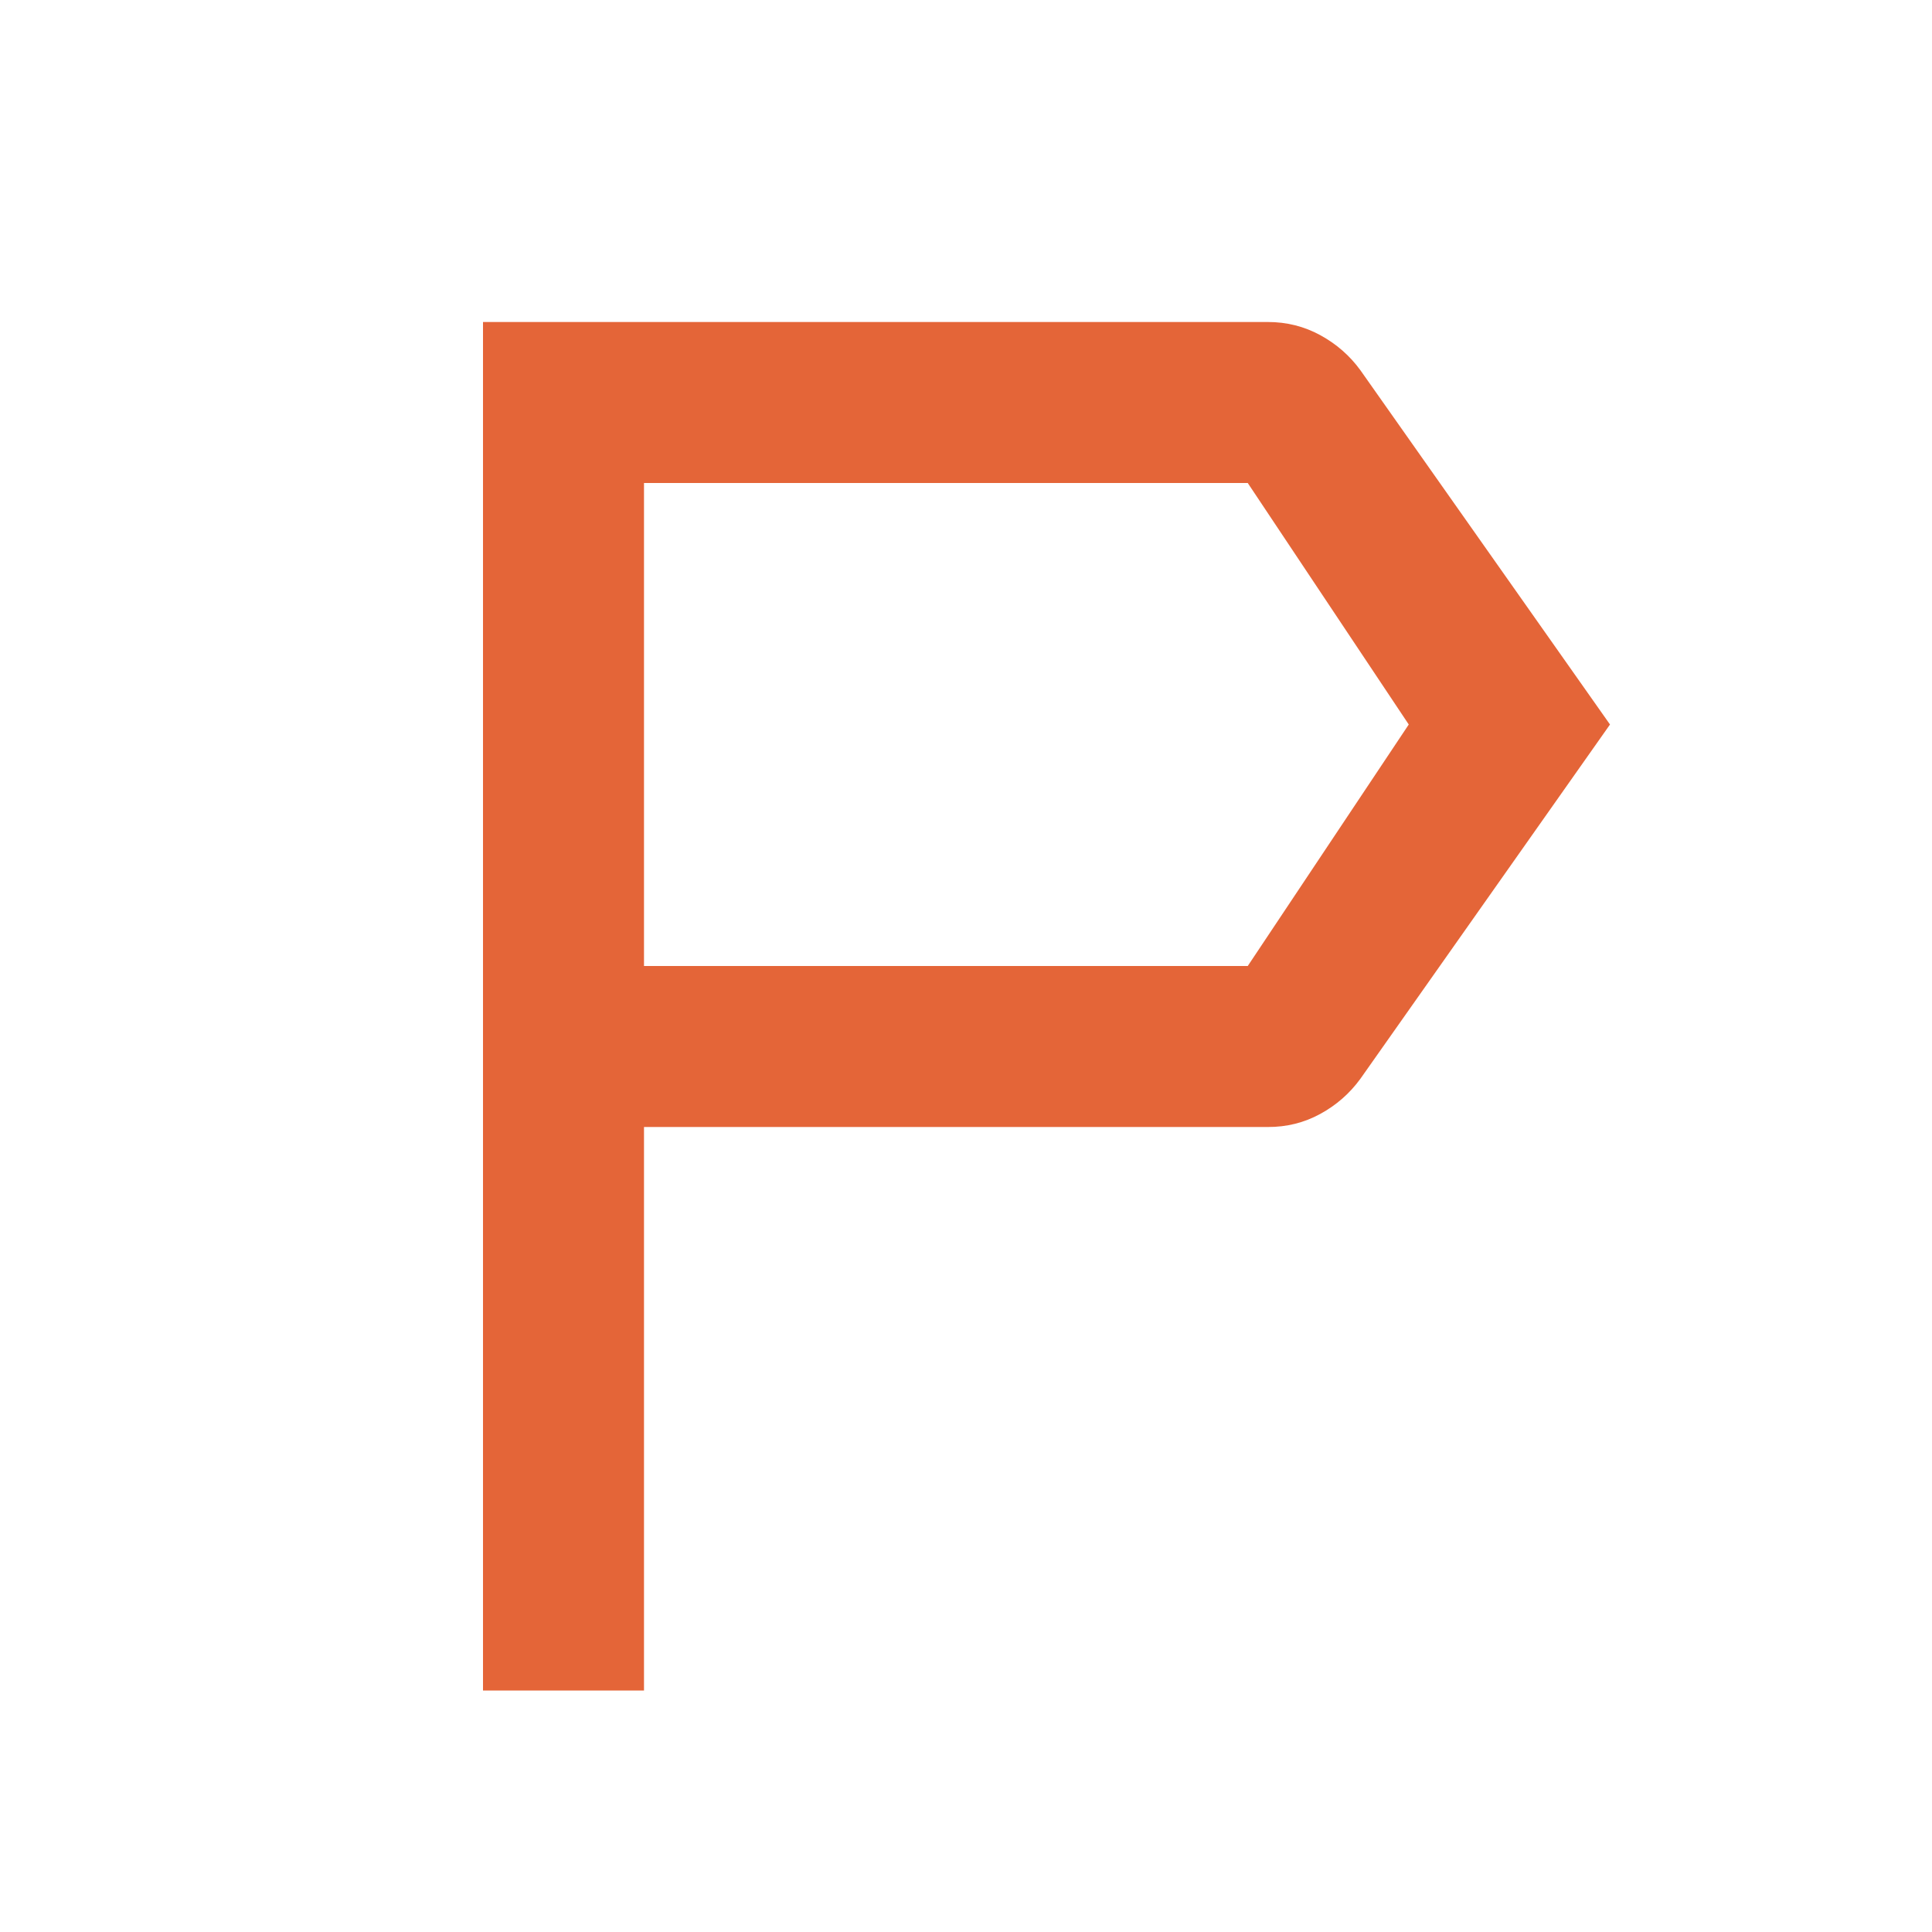
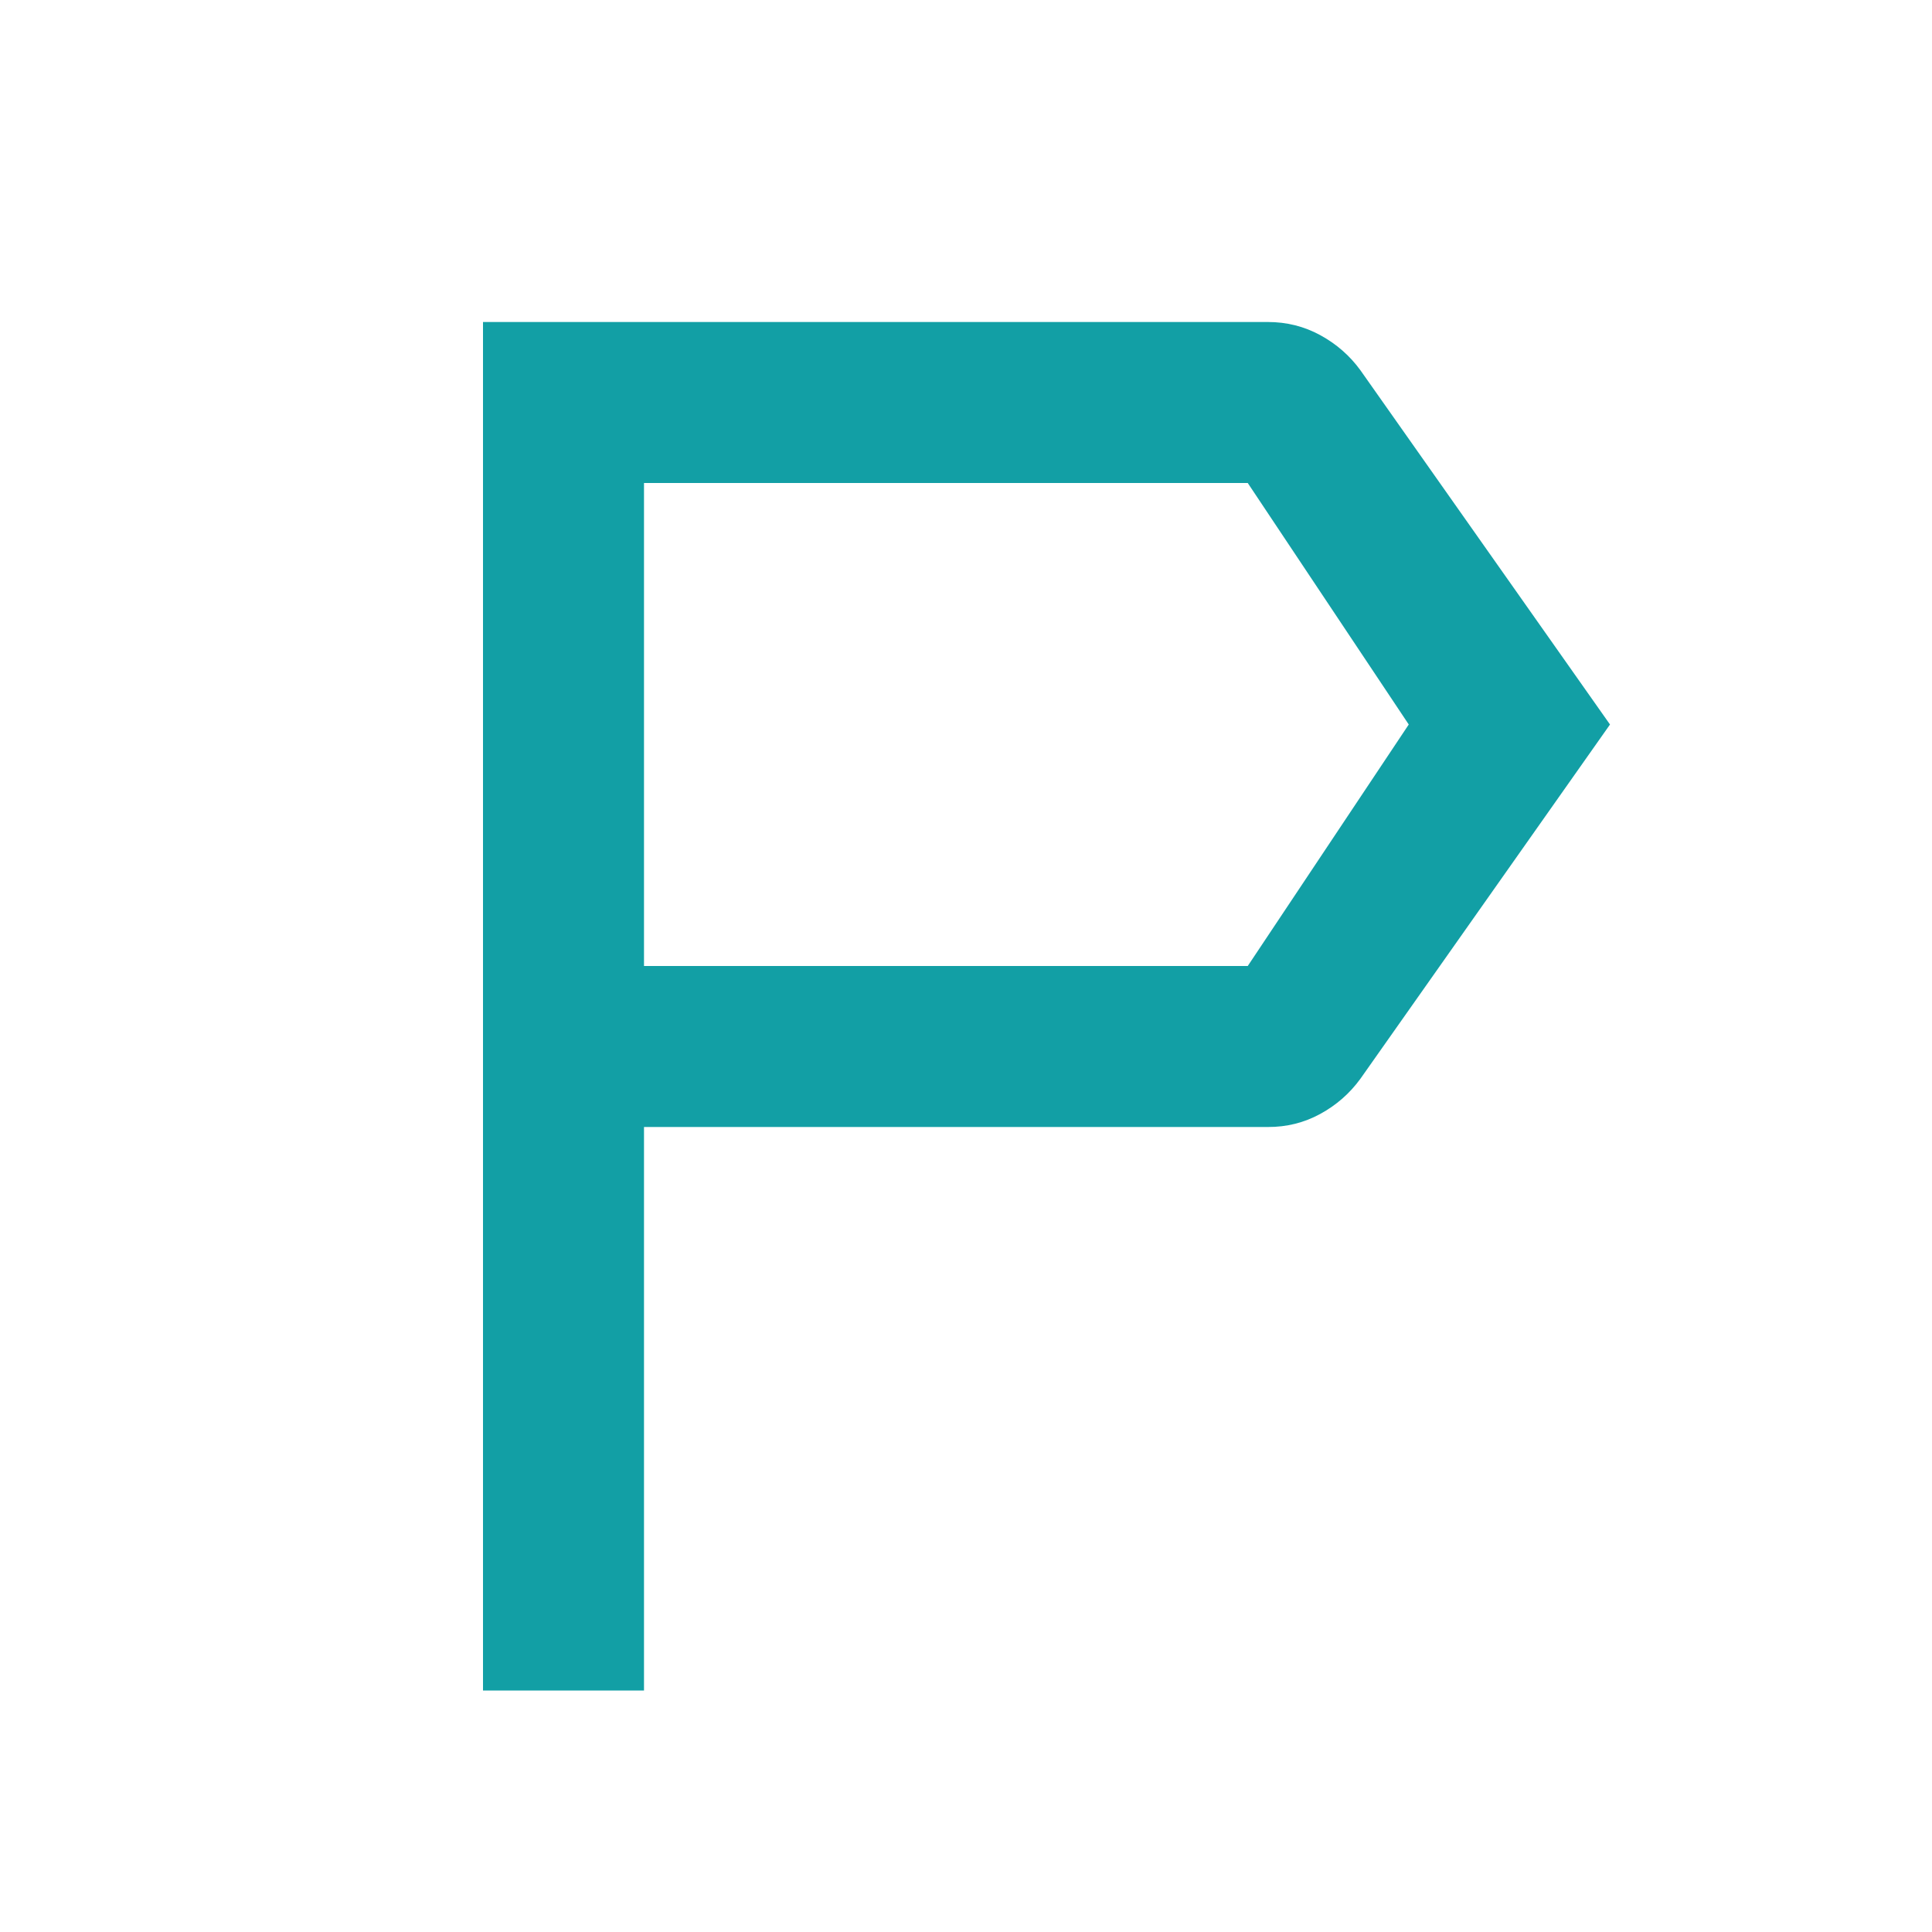
<svg xmlns="http://www.w3.org/2000/svg" width="24" height="24" viewBox="0 0 24 24" fill="none">
-   <path d="M6 21V4H15.75C15.983 4 16.2 4.054 16.4 4.163C16.6 4.272 16.767 4.417 16.9 4.6L20 9L16.9 13.4C16.767 13.583 16.6 13.729 16.4 13.838C16.2 13.947 15.983 14.001 15.75 14H8V21H6ZM8 12H15.5L17.5 9L15.5 6H8V12Z" fill="#E46538" />
+   <path d="M6 21V4H15.75C15.983 4 16.2 4.054 16.4 4.163C16.6 4.272 16.767 4.417 16.9 4.6L20 9L16.9 13.4C16.767 13.583 16.6 13.729 16.4 13.838C16.2 13.947 15.983 14.001 15.75 14H8V21H6ZM8 12H15.5L17.5 9L15.5 6H8V12Z" fill="#129fa5" />
</svg>
